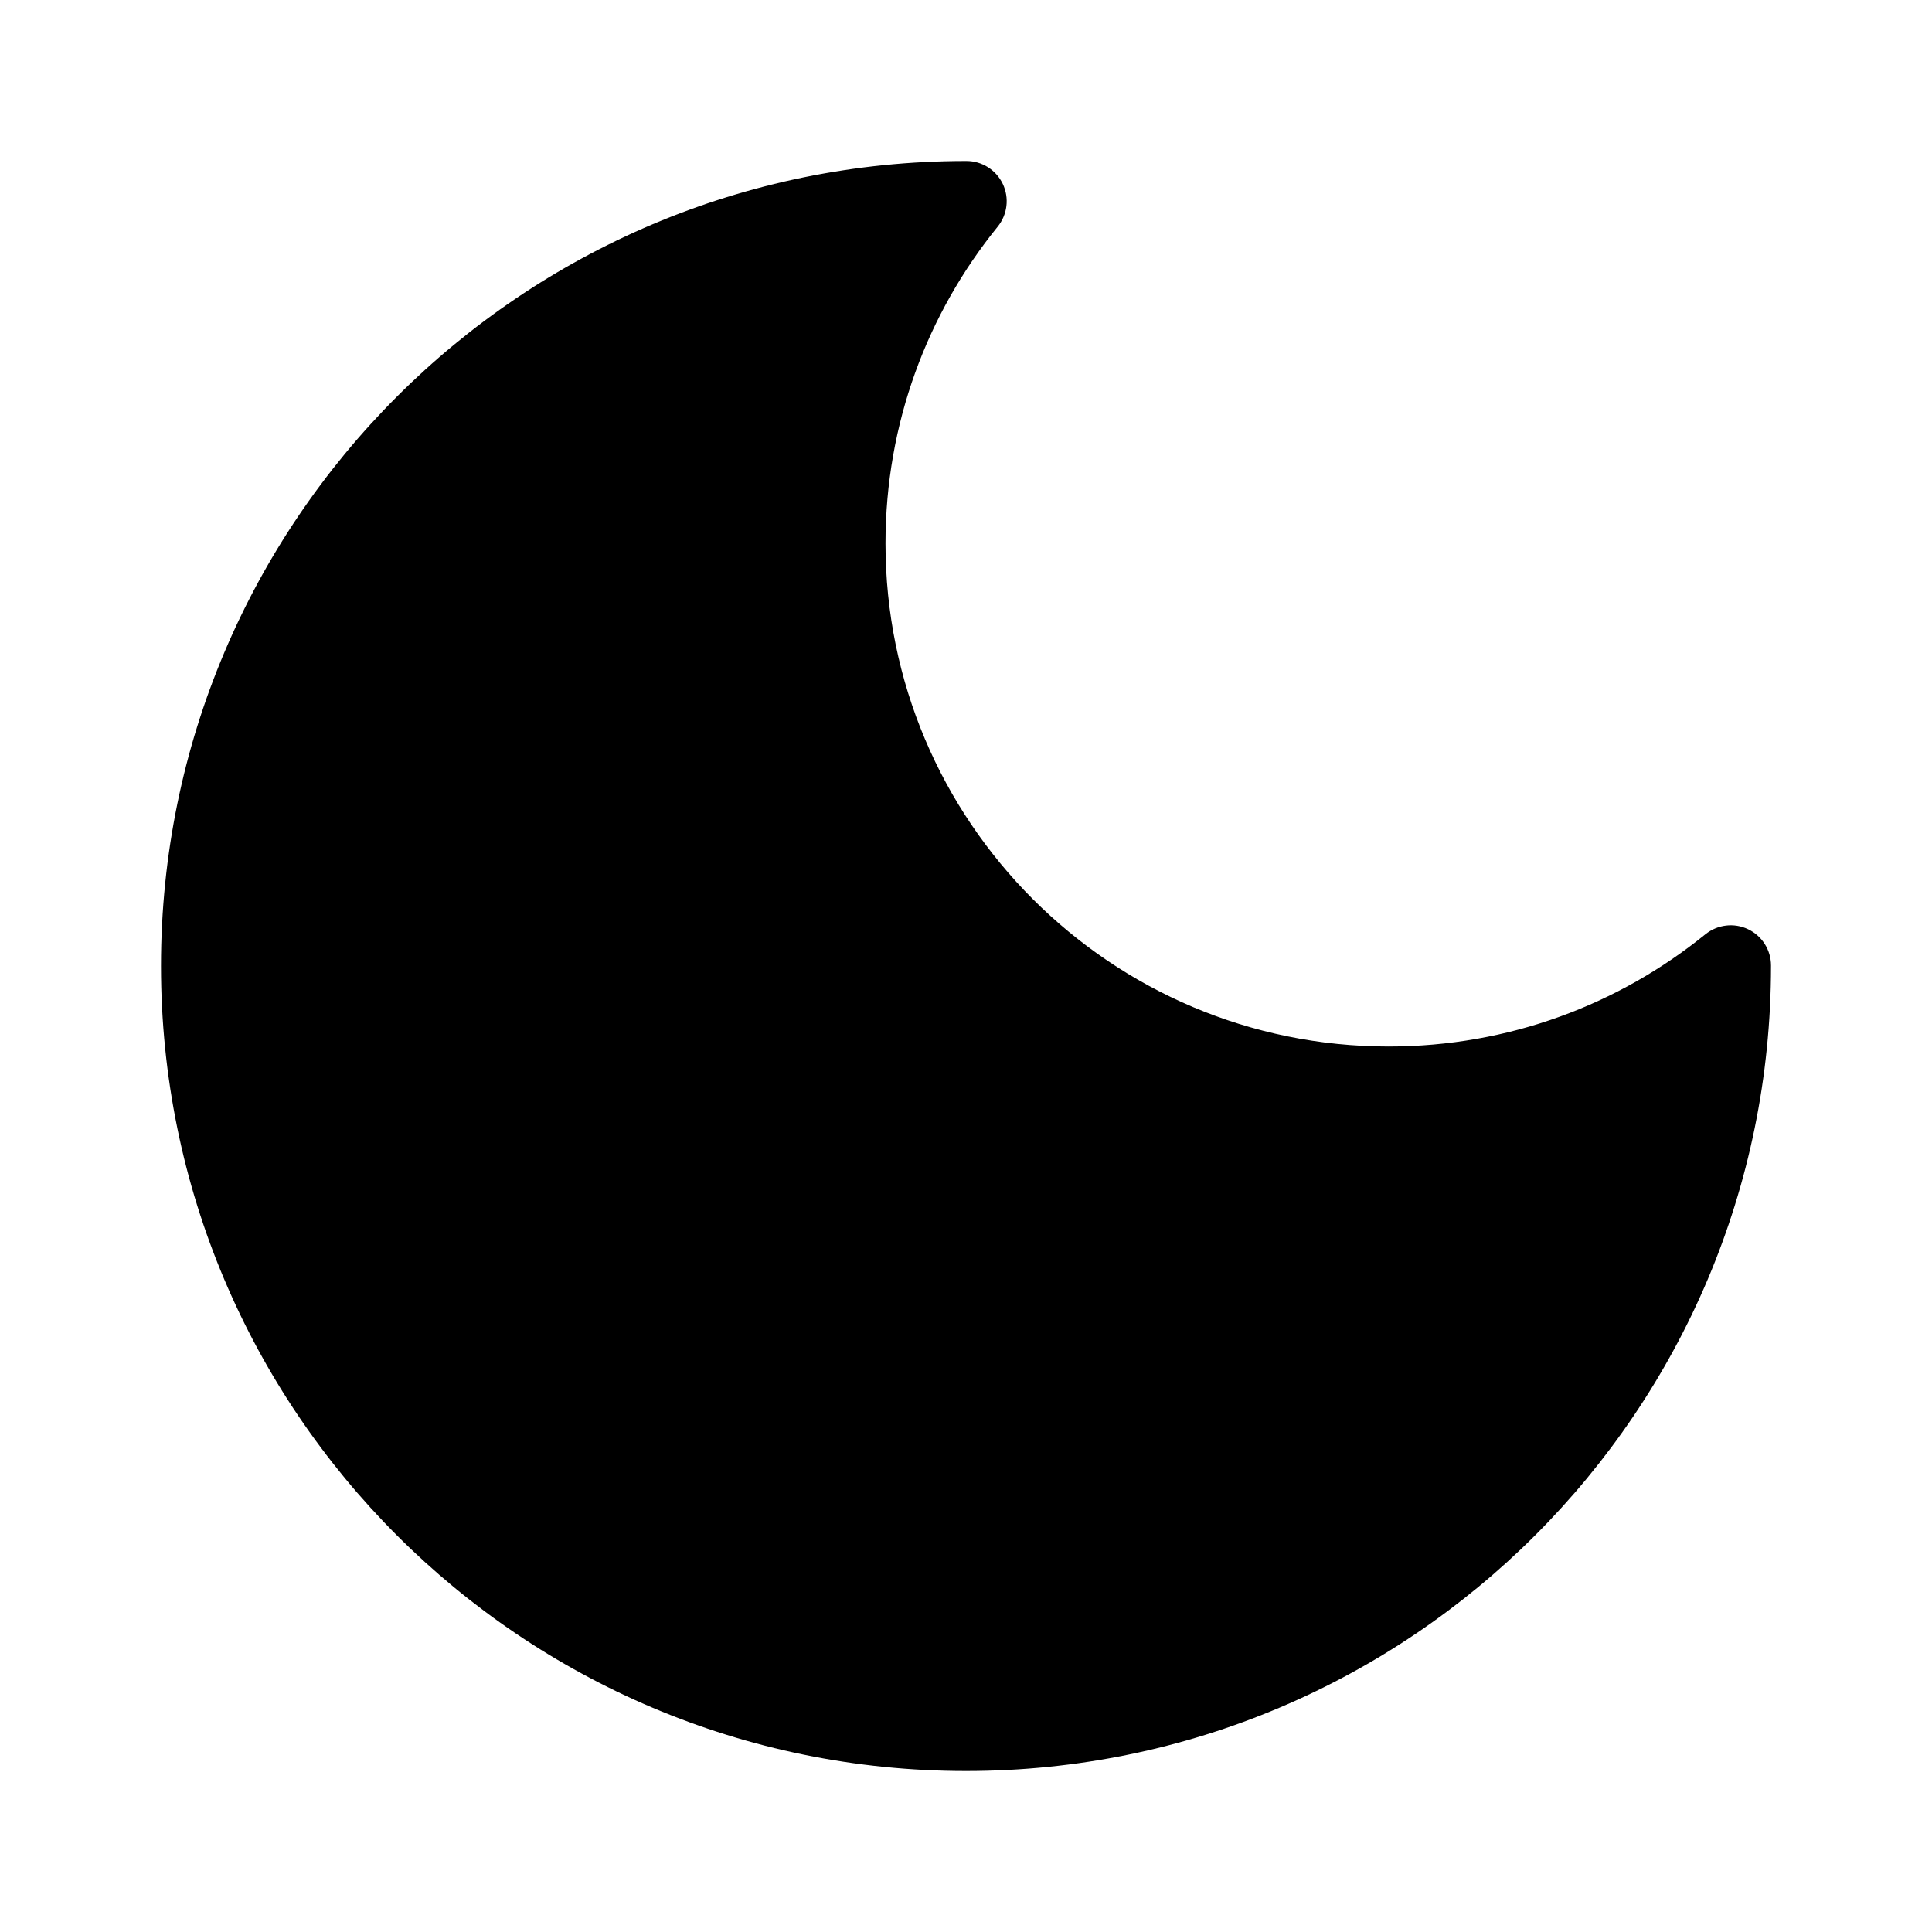
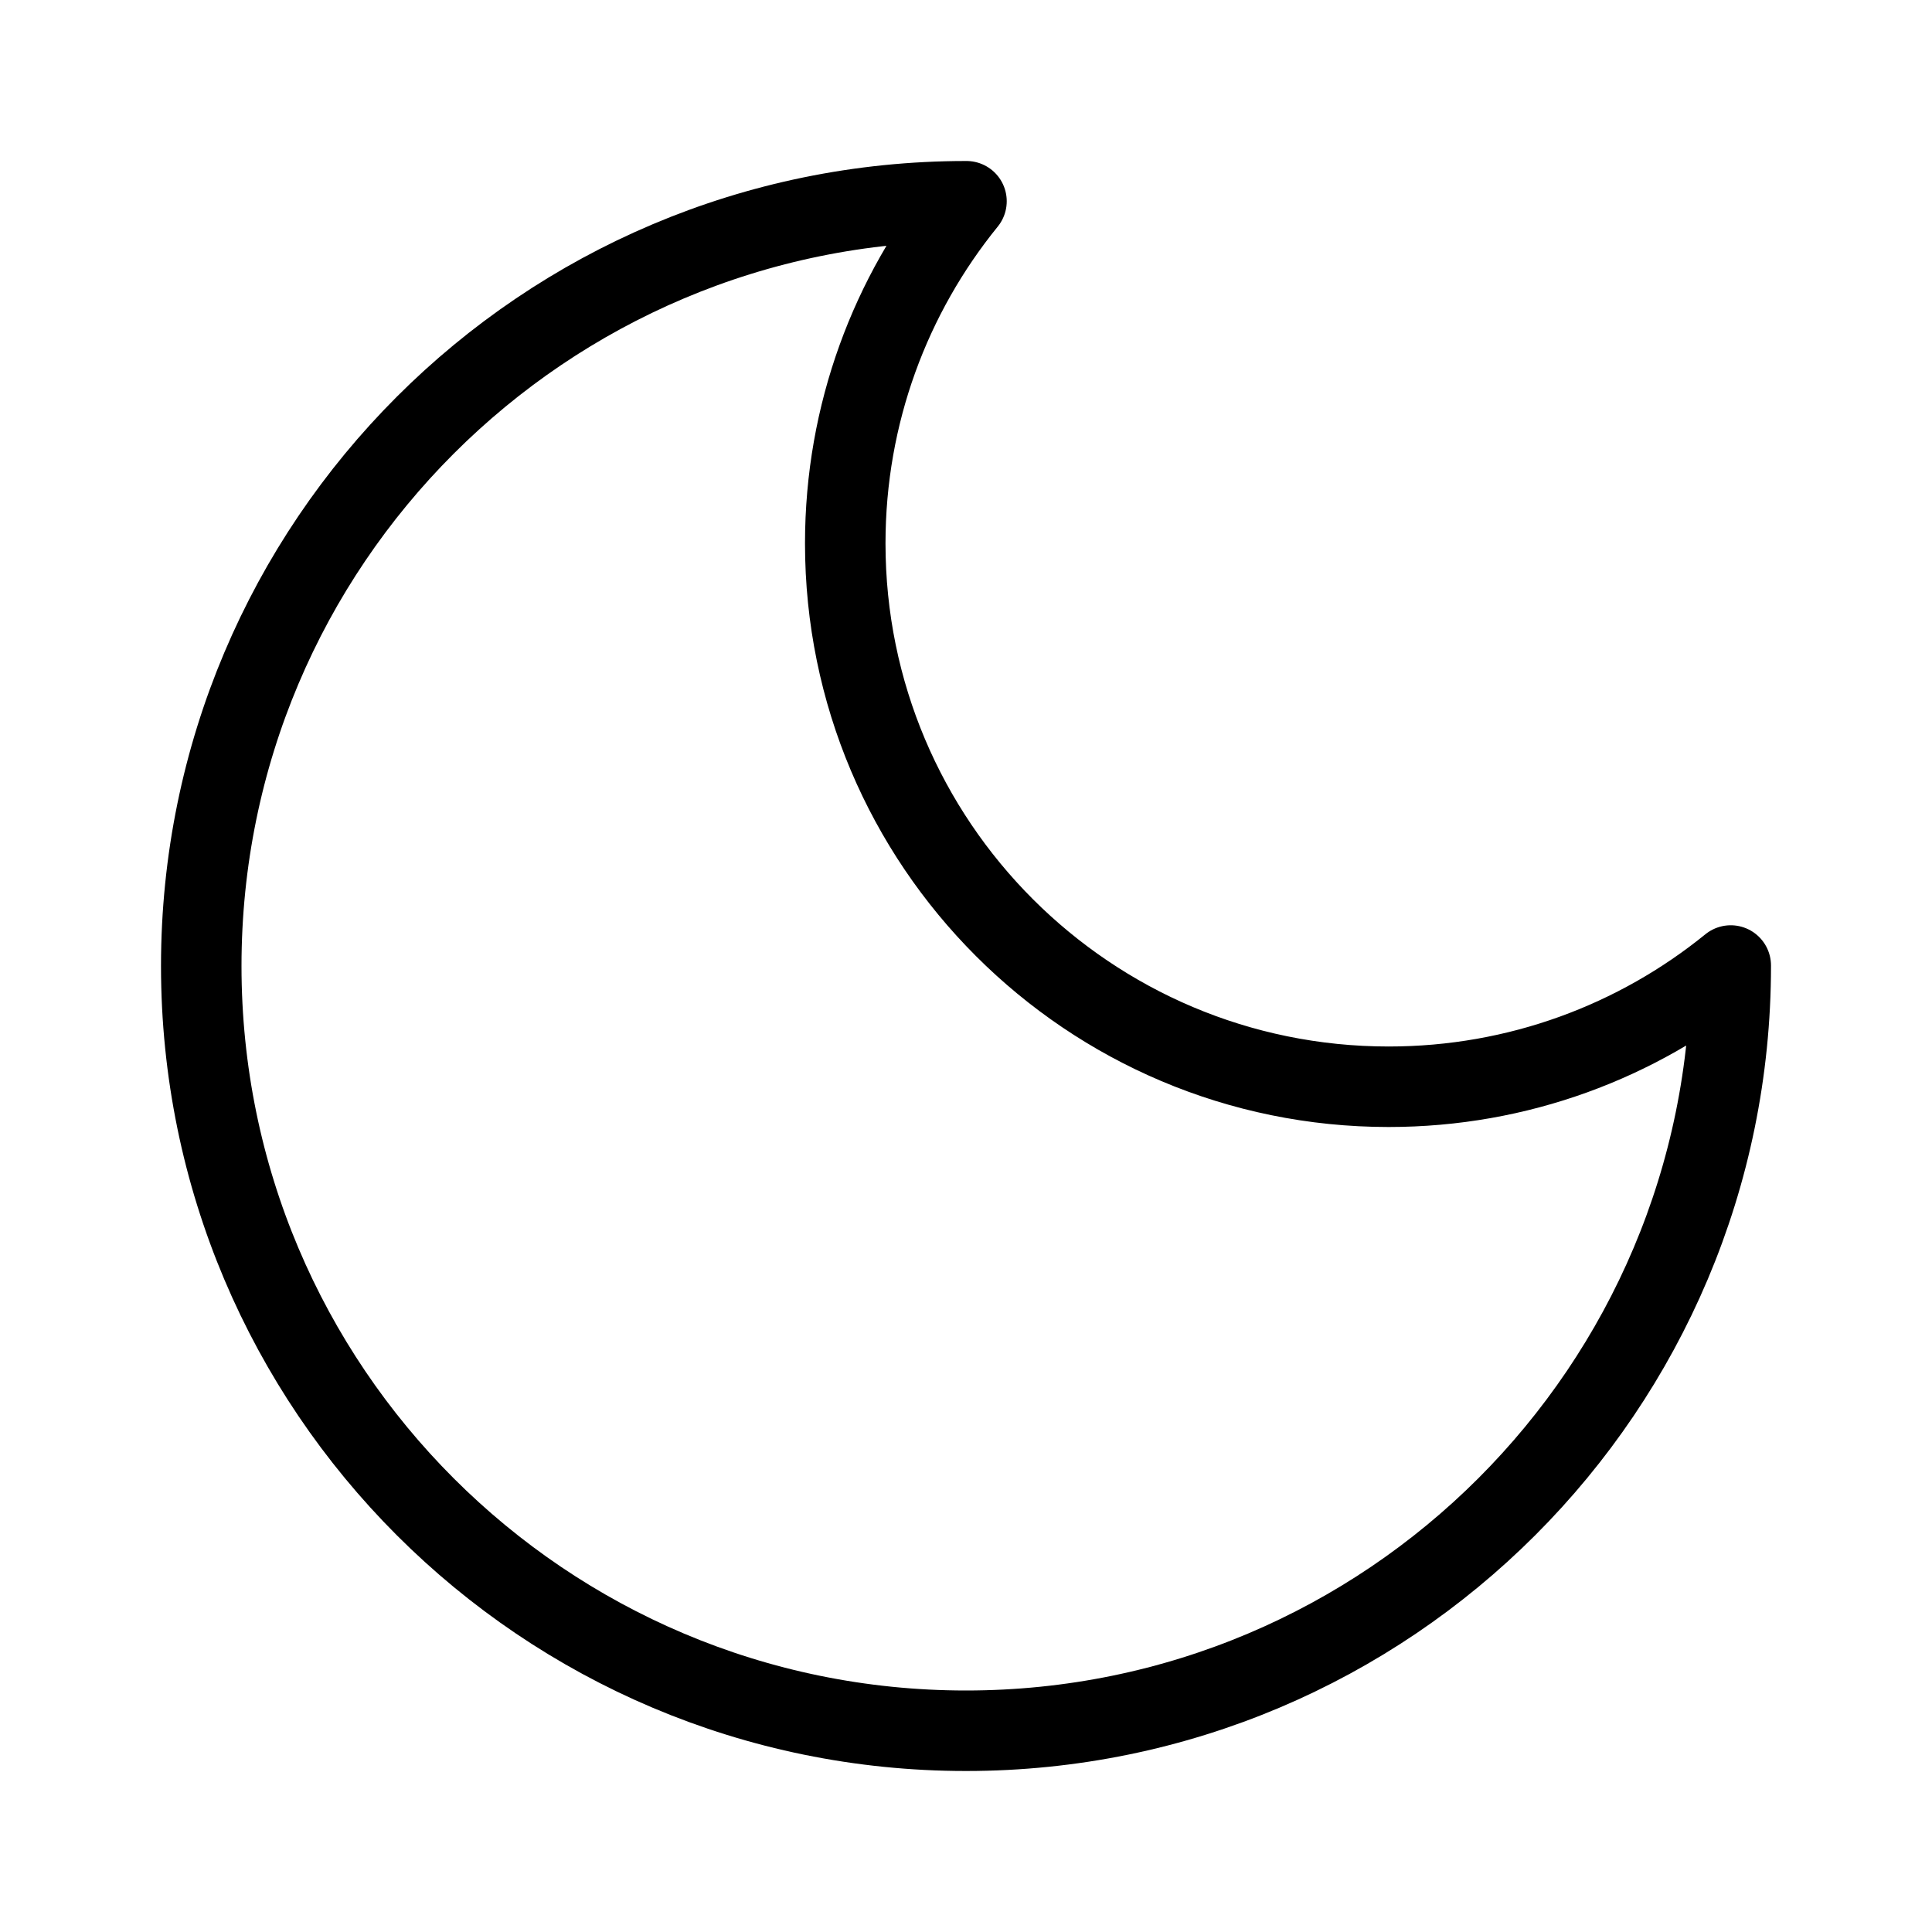
<svg xmlns="http://www.w3.org/2000/svg" width="24" height="24" viewBox="0 0 24 24" fill="none">
-   <path d="M12 2C6.477 2 2 6.477 2 12C2 17.523 6.477 22 12 22C17.523 22 22 17.523 22 12L22 11.994C22 11.801 21.889 11.626 21.715 11.543C21.541 11.46 21.335 11.485 21.185 11.606C20.11 12.478 18.742 13 17.25 13C13.798 13 11 10.202 11 6.75C11 5.258 11.522 3.89 12.394 2.815C12.515 2.665 12.54 2.459 12.457 2.285C12.374 2.111 12.199 2 12.006 2L12 2Z" fill="black" />
+   <path d="M21.5 11.994C20.34 12.936 18.861 13.5 17.25 13.5C13.522 13.5 10.5 10.478 10.5 6.75C10.5 5.139 11.064 3.66 12.006 2.5L12 2.5C6.753 2.5 2.5 6.753 2.5 12C2.5 17.247 6.753 21.5 12 21.5C17.247 21.5 21.5 17.247 21.5 12L21.5 11.994Z" stroke="black" stroke-linecap="round" stroke-linejoin="round" />
</svg>
